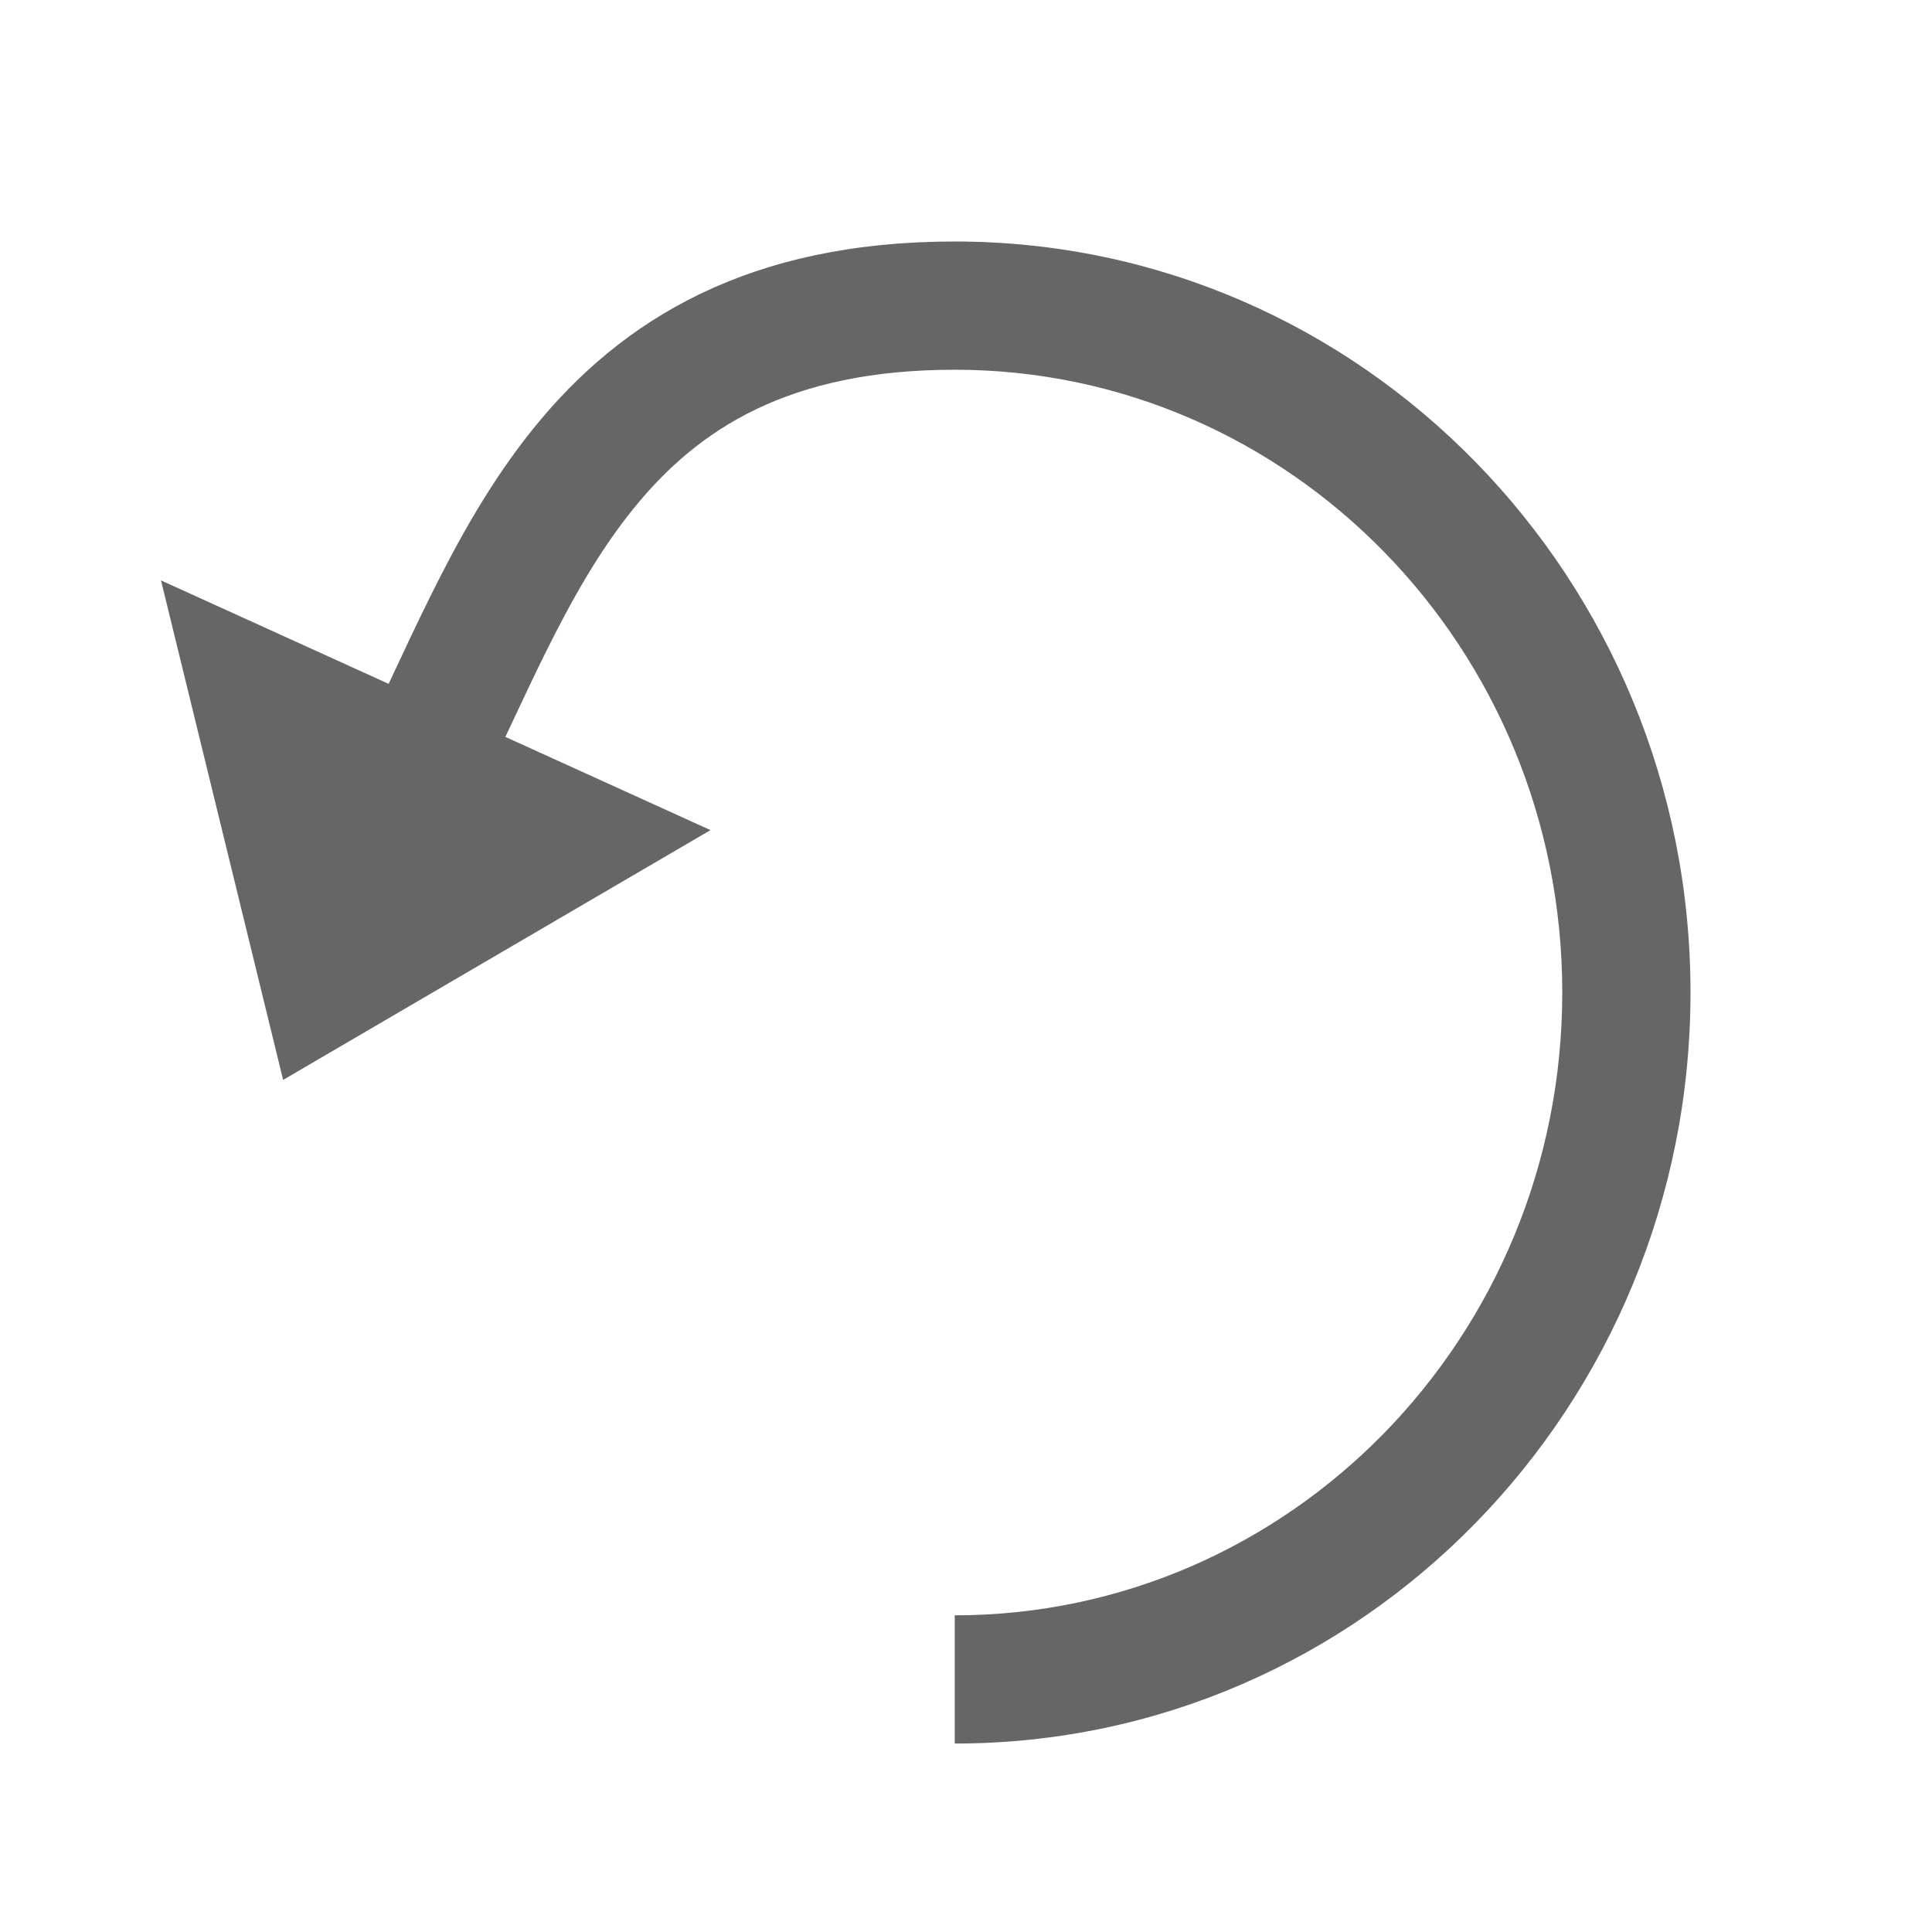
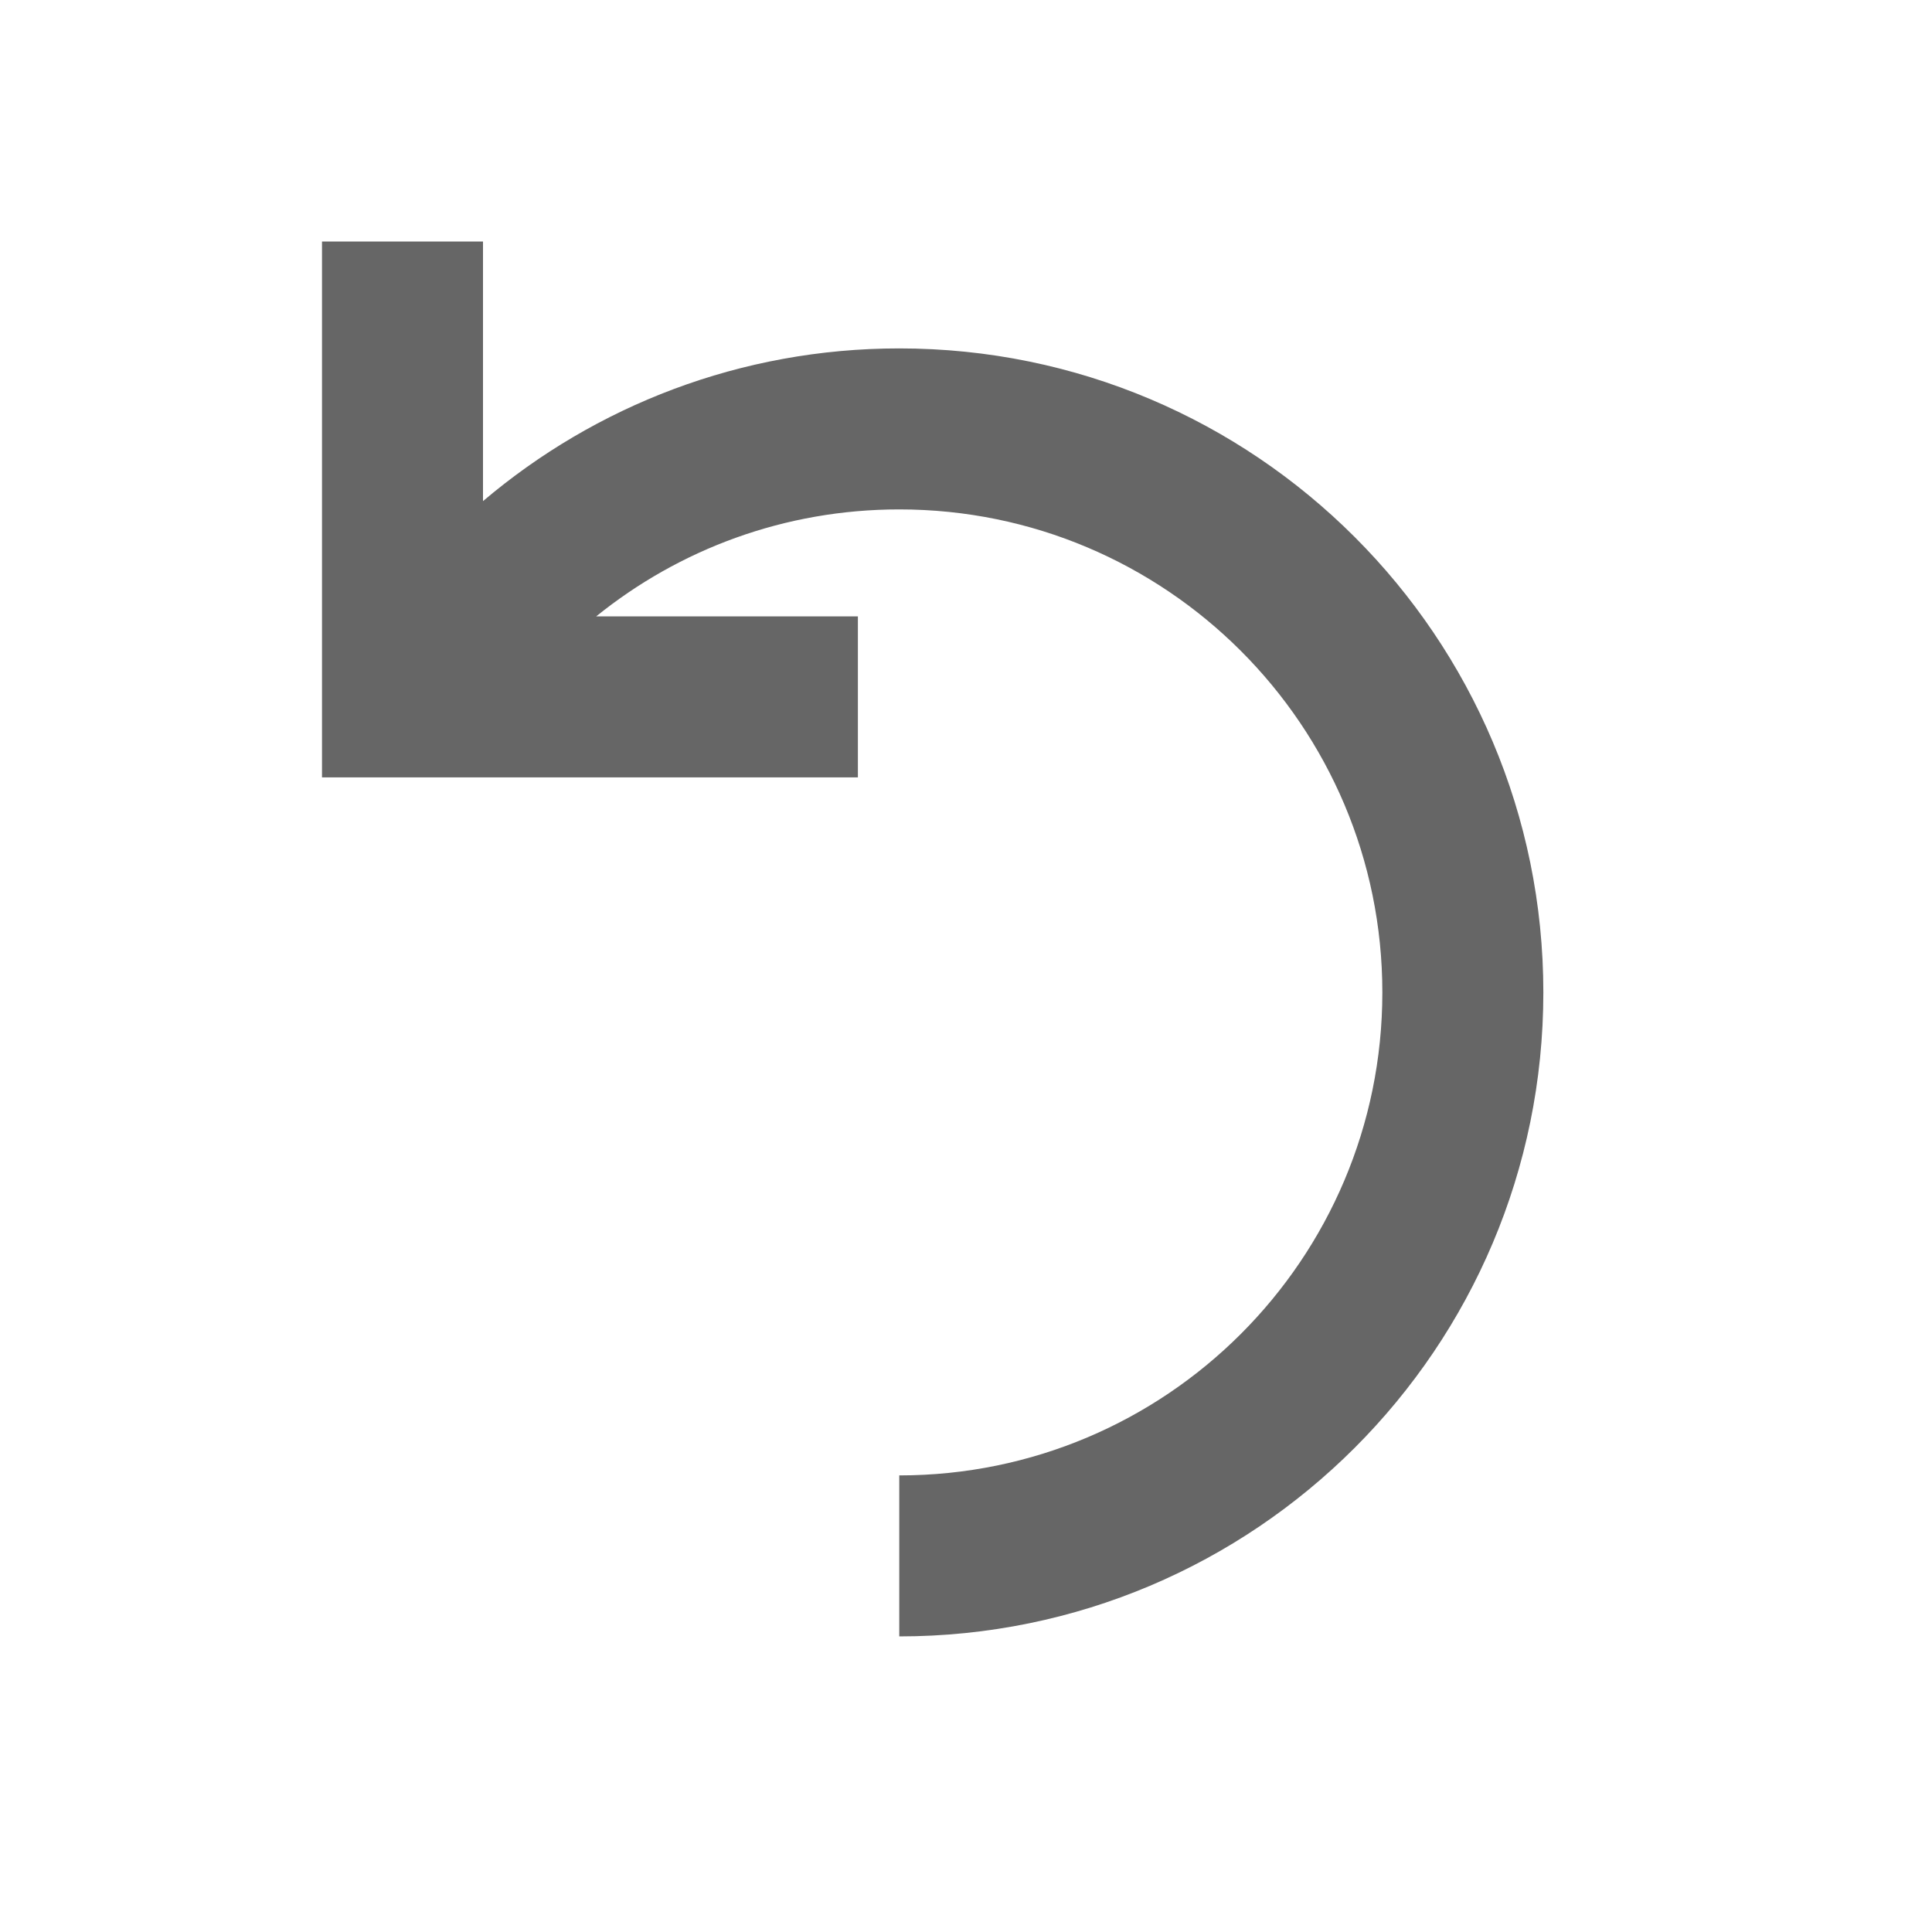
<svg xmlns="http://www.w3.org/2000/svg" width="24" height="24" viewBox="0 0 24 24" fill="none">
-   <path fill-rule="evenodd" clip-rule="evenodd" d="M6.278 9.154C6.306 9.094 6.335 9.033 6.363 8.973L6.363 8.973C6.503 8.675 6.639 8.385 6.767 8.127C7.1 7.454 7.445 6.843 7.867 6.321C8.67 5.327 9.8 4.593 11.86 4.593C16.012 4.593 19.407 8.04 19.407 12.329C19.407 16.619 16.012 20.066 11.86 20.066V21.659C16.925 21.659 21 17.465 21 12.329C21 7.194 16.925 3 11.86 3C9.313 3 7.73 3.957 6.628 5.32C6.097 5.977 5.691 6.71 5.34 7.42C5.174 7.755 5.031 8.062 4.892 8.358L4.892 8.358C4.871 8.404 4.849 8.449 4.828 8.495L2 7.21L3.517 13.415L8.826 10.312L6.278 9.154Z" fill="#666666" />
+   <path fill-rule="evenodd" clip-rule="evenodd" d="M6 3H4V9.657L10.657 9.657L10.657 7.657H7.406C8.436 6.825 9.745 6.328 11.171 6.328C14.485 6.328 17.172 9.015 17.172 12.328C17.172 15.642 14.485 18.328 11.171 18.328V20.328C15.59 20.328 19.172 16.747 19.172 12.328C19.172 7.91 15.59 4.328 11.171 4.328C9.2 4.328 7.394 5.043 6 6.225L6 3Z" fill="#666666" />
</svg>
